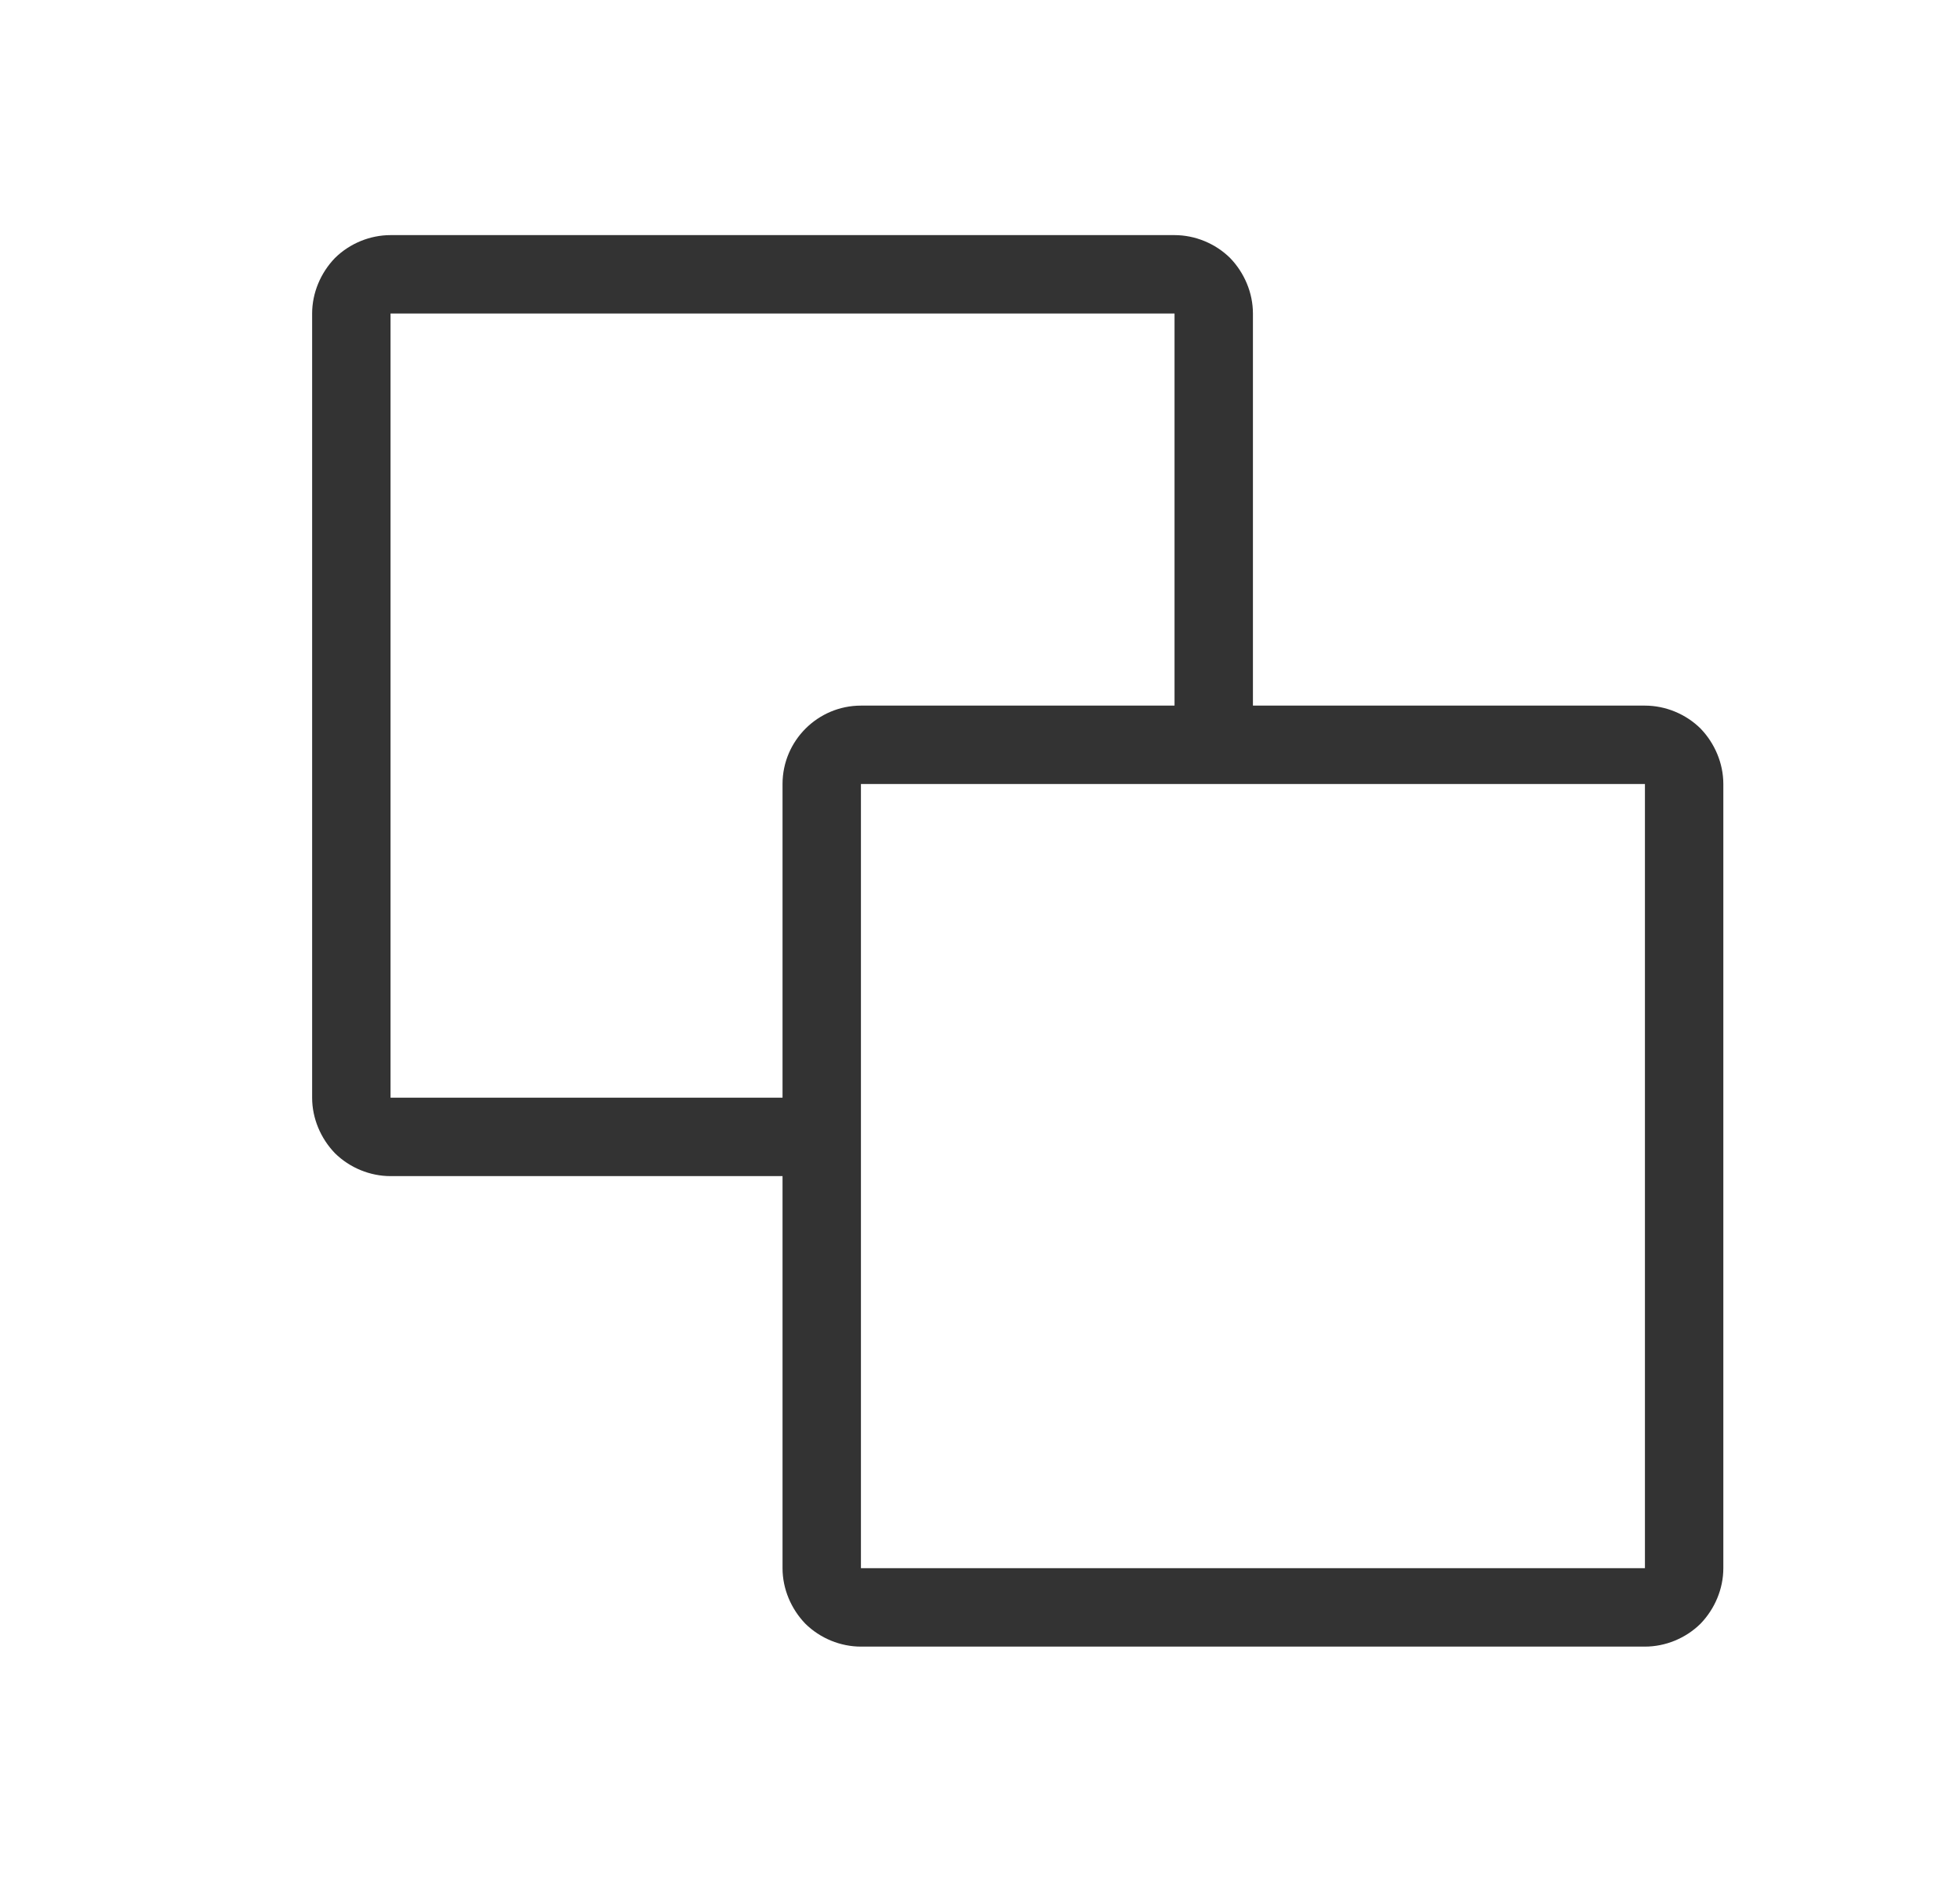
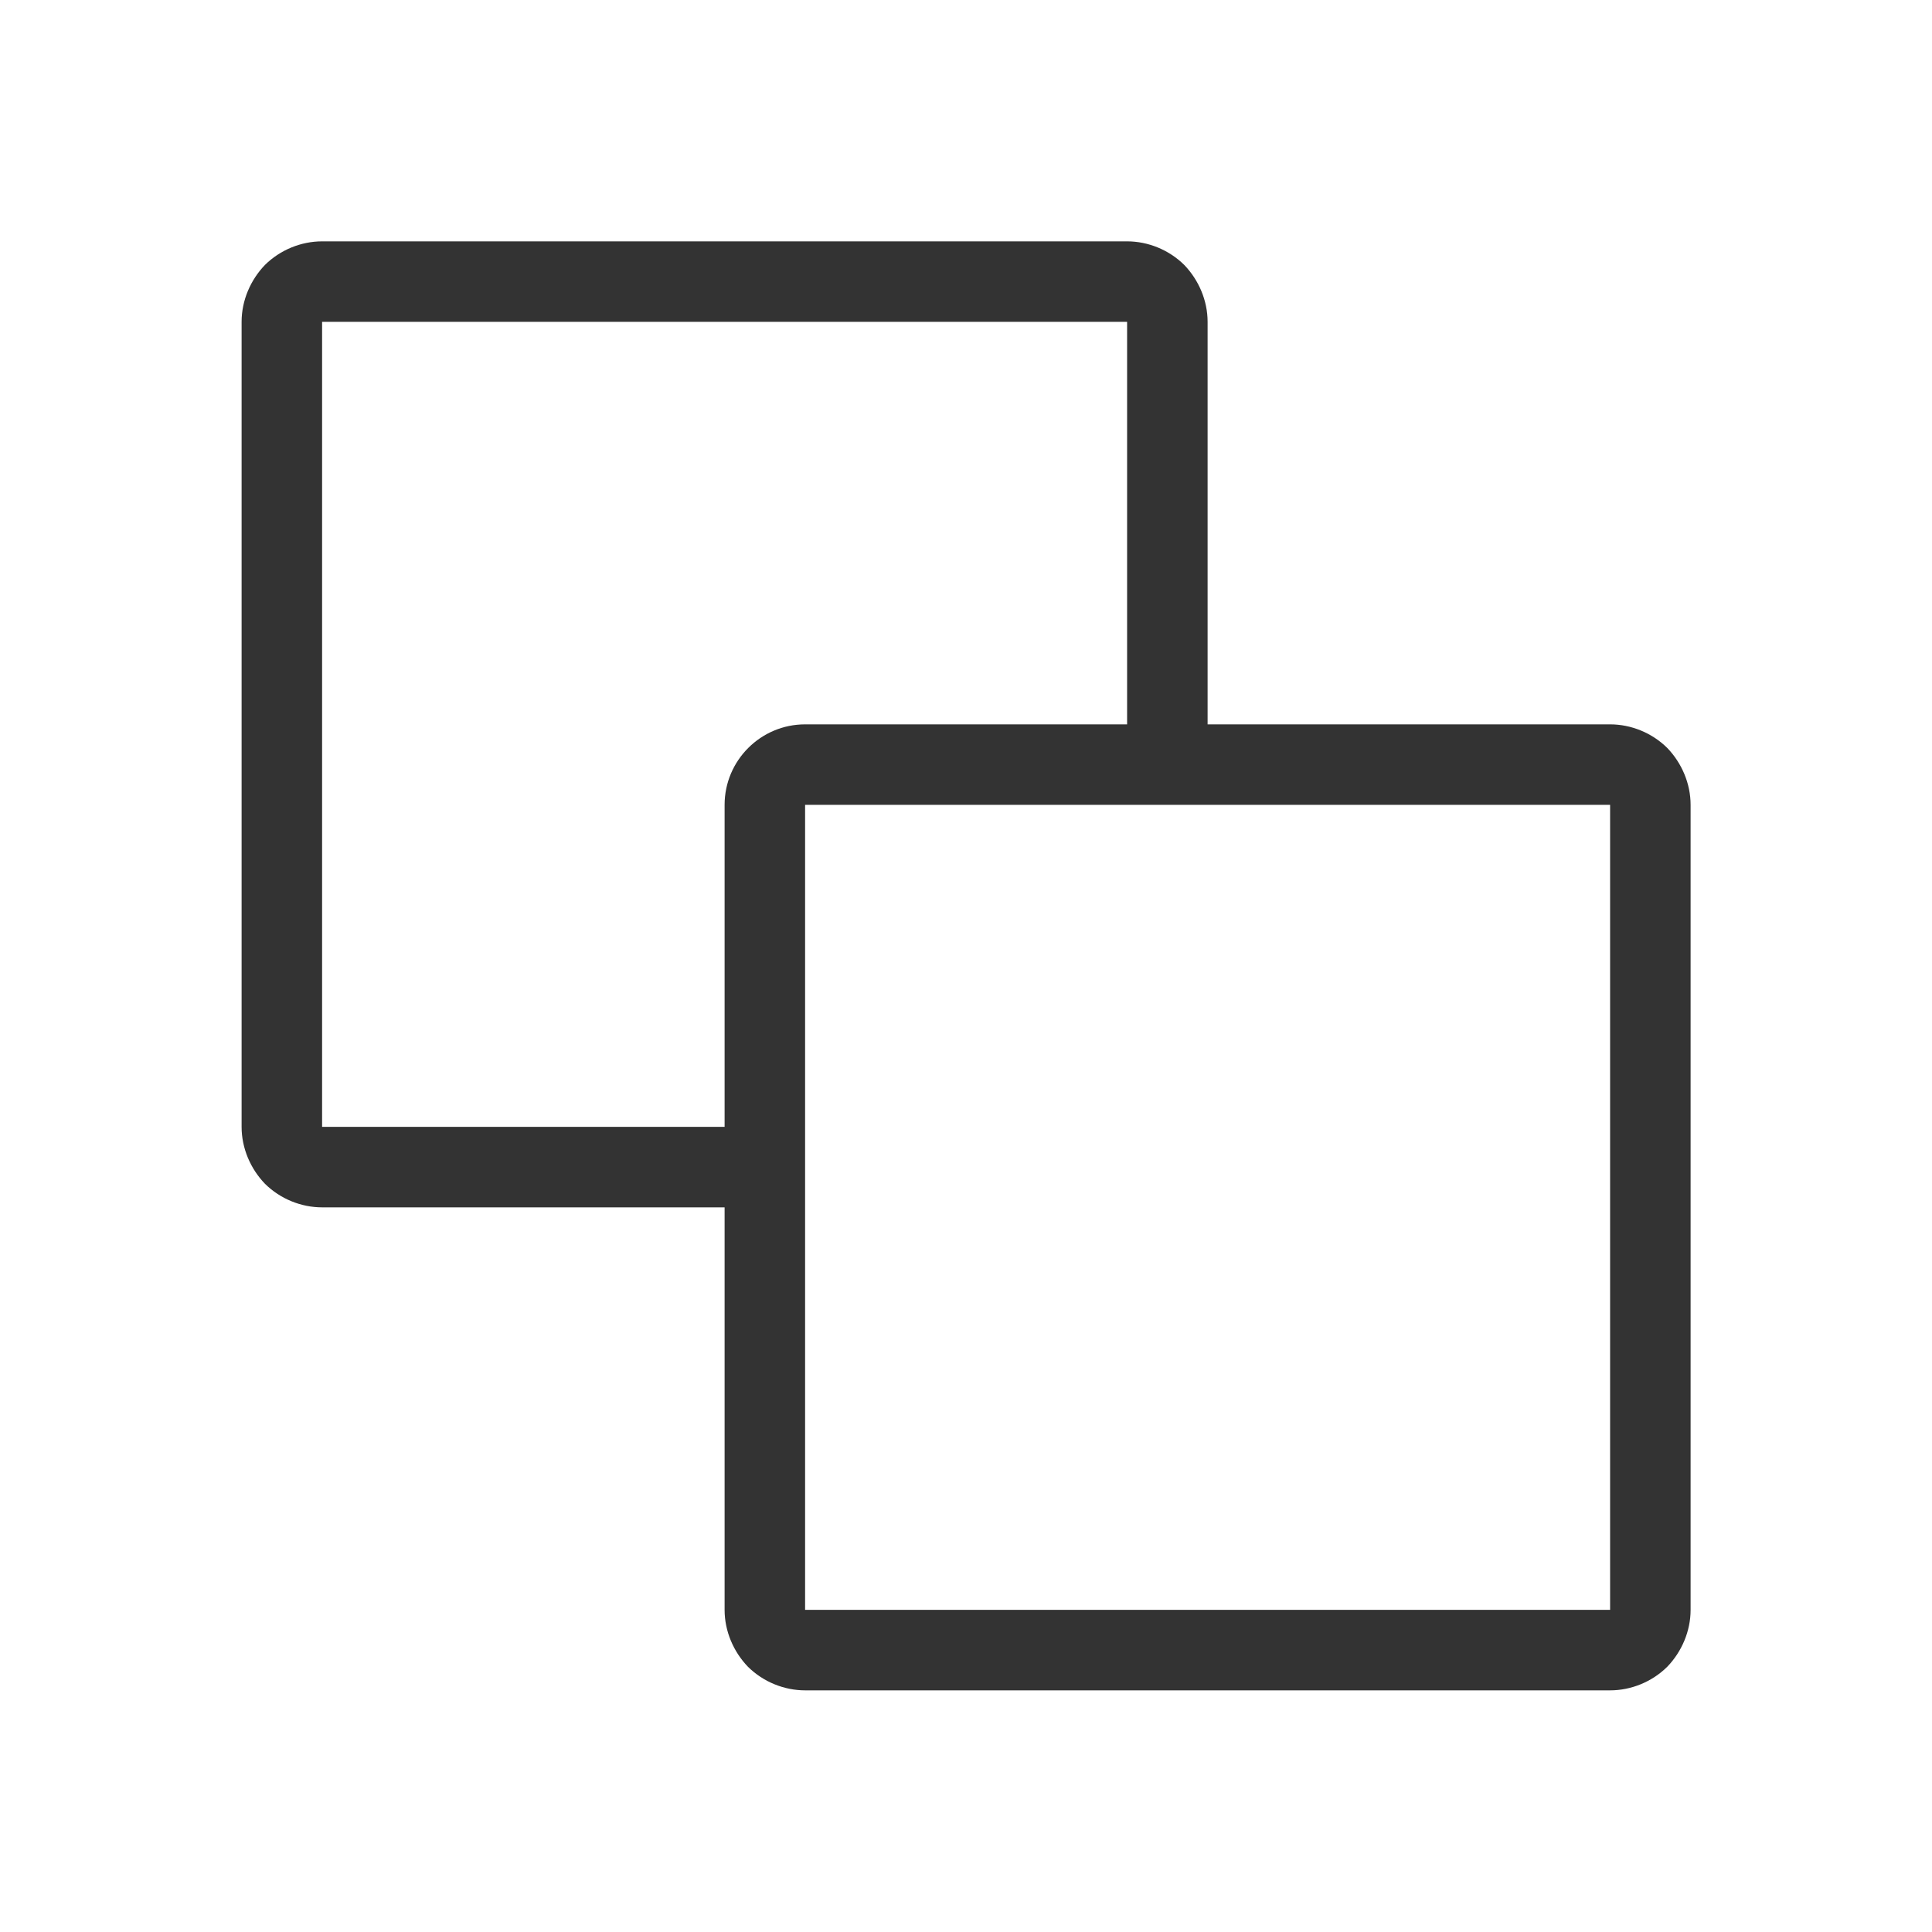
- <svg xmlns="http://www.w3.org/2000/svg" width="25px" height="24px" version="1.1" xml:space="preserve" style="fill-rule:evenodd;clip-rule:evenodd;stroke-linejoin:round;stroke-miterlimit:1.414;">
-   <g transform="matrix(1,0,0,1,-1250,-606)">
-     <g id="ui.thin.copy" transform="matrix(0.800768,0,0,0.984948,1250.98,606)">
+ <svg xmlns="http://www.w3.org/2000/svg" width="24px" height="24px" version="1.1" xml:space="preserve" style="fill-rule:evenodd;clip-rule:evenodd;stroke-linejoin:round;stroke-miterlimit:1.414;">
+   <g transform="matrix(1,0,0,1,-1251,-606)">
+     <g id="ui.thin.copy" transform="matrix(0.800768,0,0,0.984948,1251,606)">
      <rect x="0" y="0" width="29.971" height="24.367" style="fill:none;" />
      <g transform="matrix(1.2488,0,0,1.01528,-2756.1,-566.528)">
        <path d="M2222,567C2222,567 2225.29,567 2227,567C2227.26,567 2227.52,567.105 2227.71,567.293C2227.89,567.48 2228,567.735 2228,568C2228,570.26 2228,575.74 2228,578C2228,578.265 2227.89,578.52 2227.71,578.707C2227.52,578.895 2227.26,579 2227,579C2224.74,579 2219.26,579 2217,579C2216.74,579 2216.48,578.895 2216.29,578.707C2216.11,578.52 2216,578.265 2216,578C2216,576.293 2216,573 2216,573C2216,573 2212.71,573 2211,573C2210.74,573 2210.48,572.895 2210.29,572.707C2210.11,572.52 2210,572.265 2210,572C2210,569.74 2210,564.26 2210,562C2210,561.735 2210.11,561.48 2210.29,561.293C2210.48,561.105 2210.74,561 2211,561C2213.26,561 2218.74,561 2221,561C2221.26,561 2221.52,561.105 2221.71,561.293C2221.89,561.48 2222,561.735 2222,562C2222,563.707 2222,567 2222,567ZM2227,568L2217,568L2217,578L2227,578L2227,568ZM2221,567L2221,562L2211,562L2211,572L2216,572C2216,572 2216,569.459 2216,568C2216,567.448 2216.45,567 2217,567C2218.46,567 2221,567 2221,567Z" style="fill:rgb(51,51,51);" />
      </g>
    </g>
  </g>
</svg>
